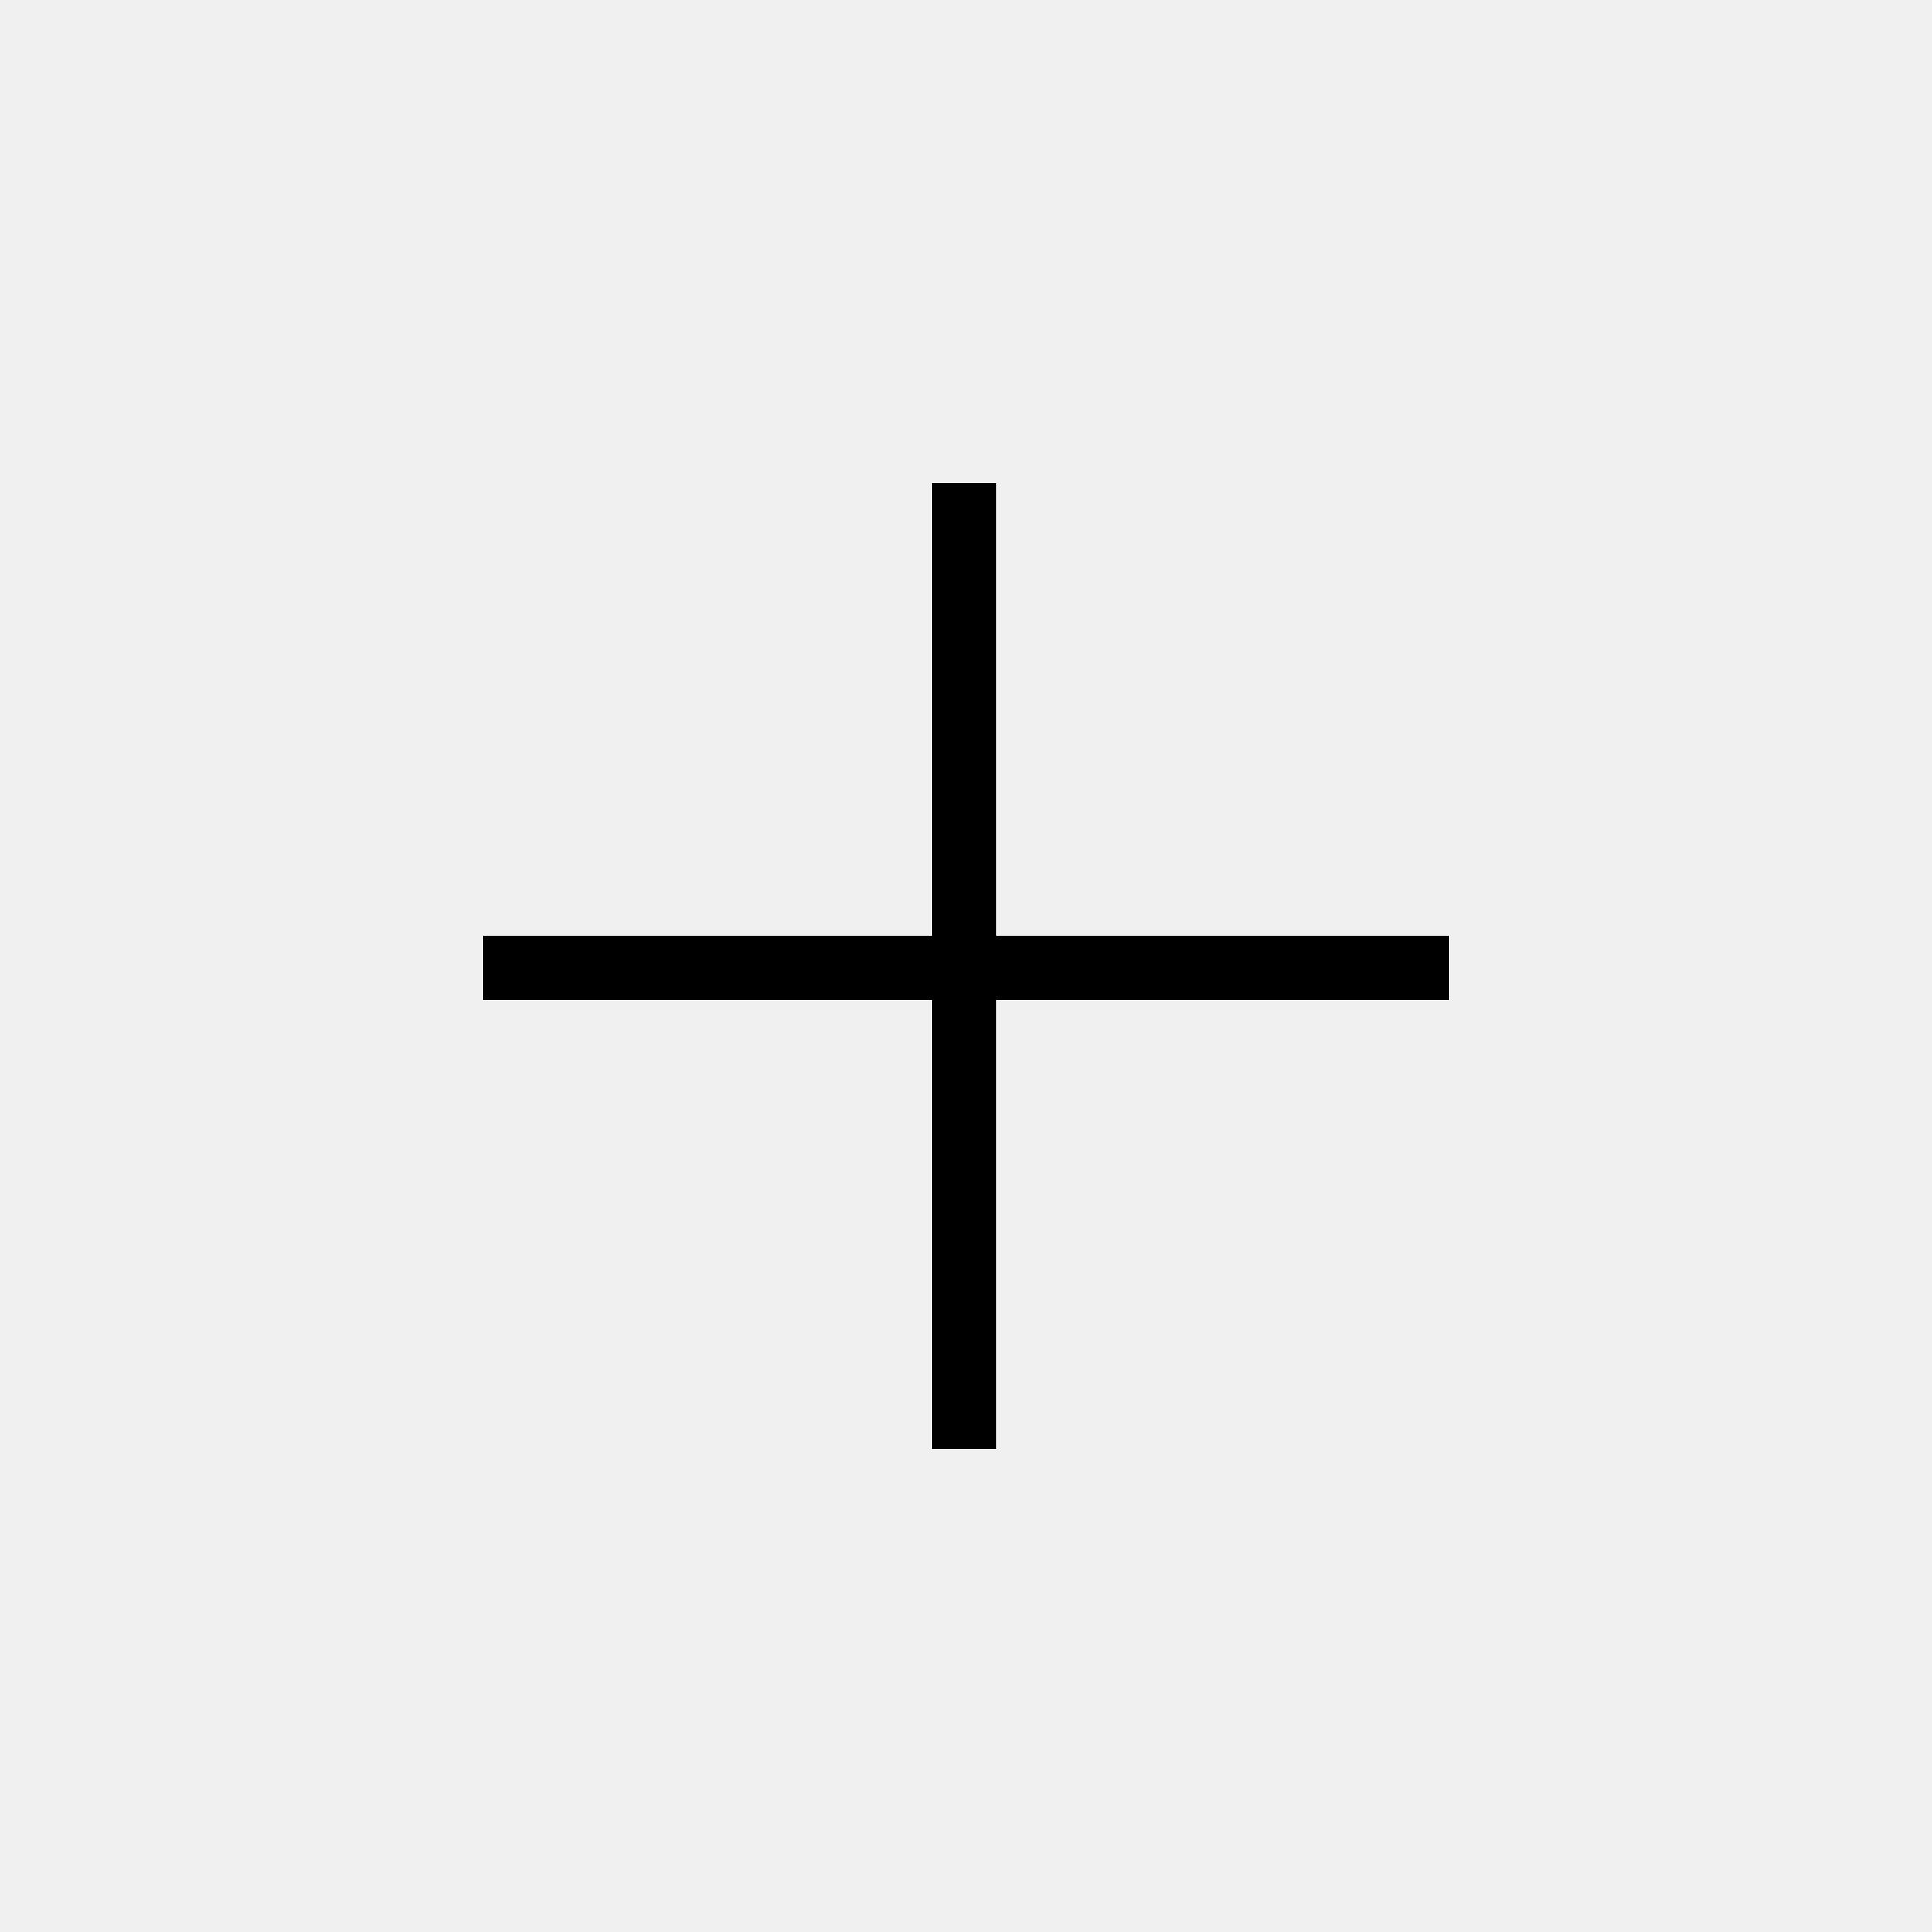
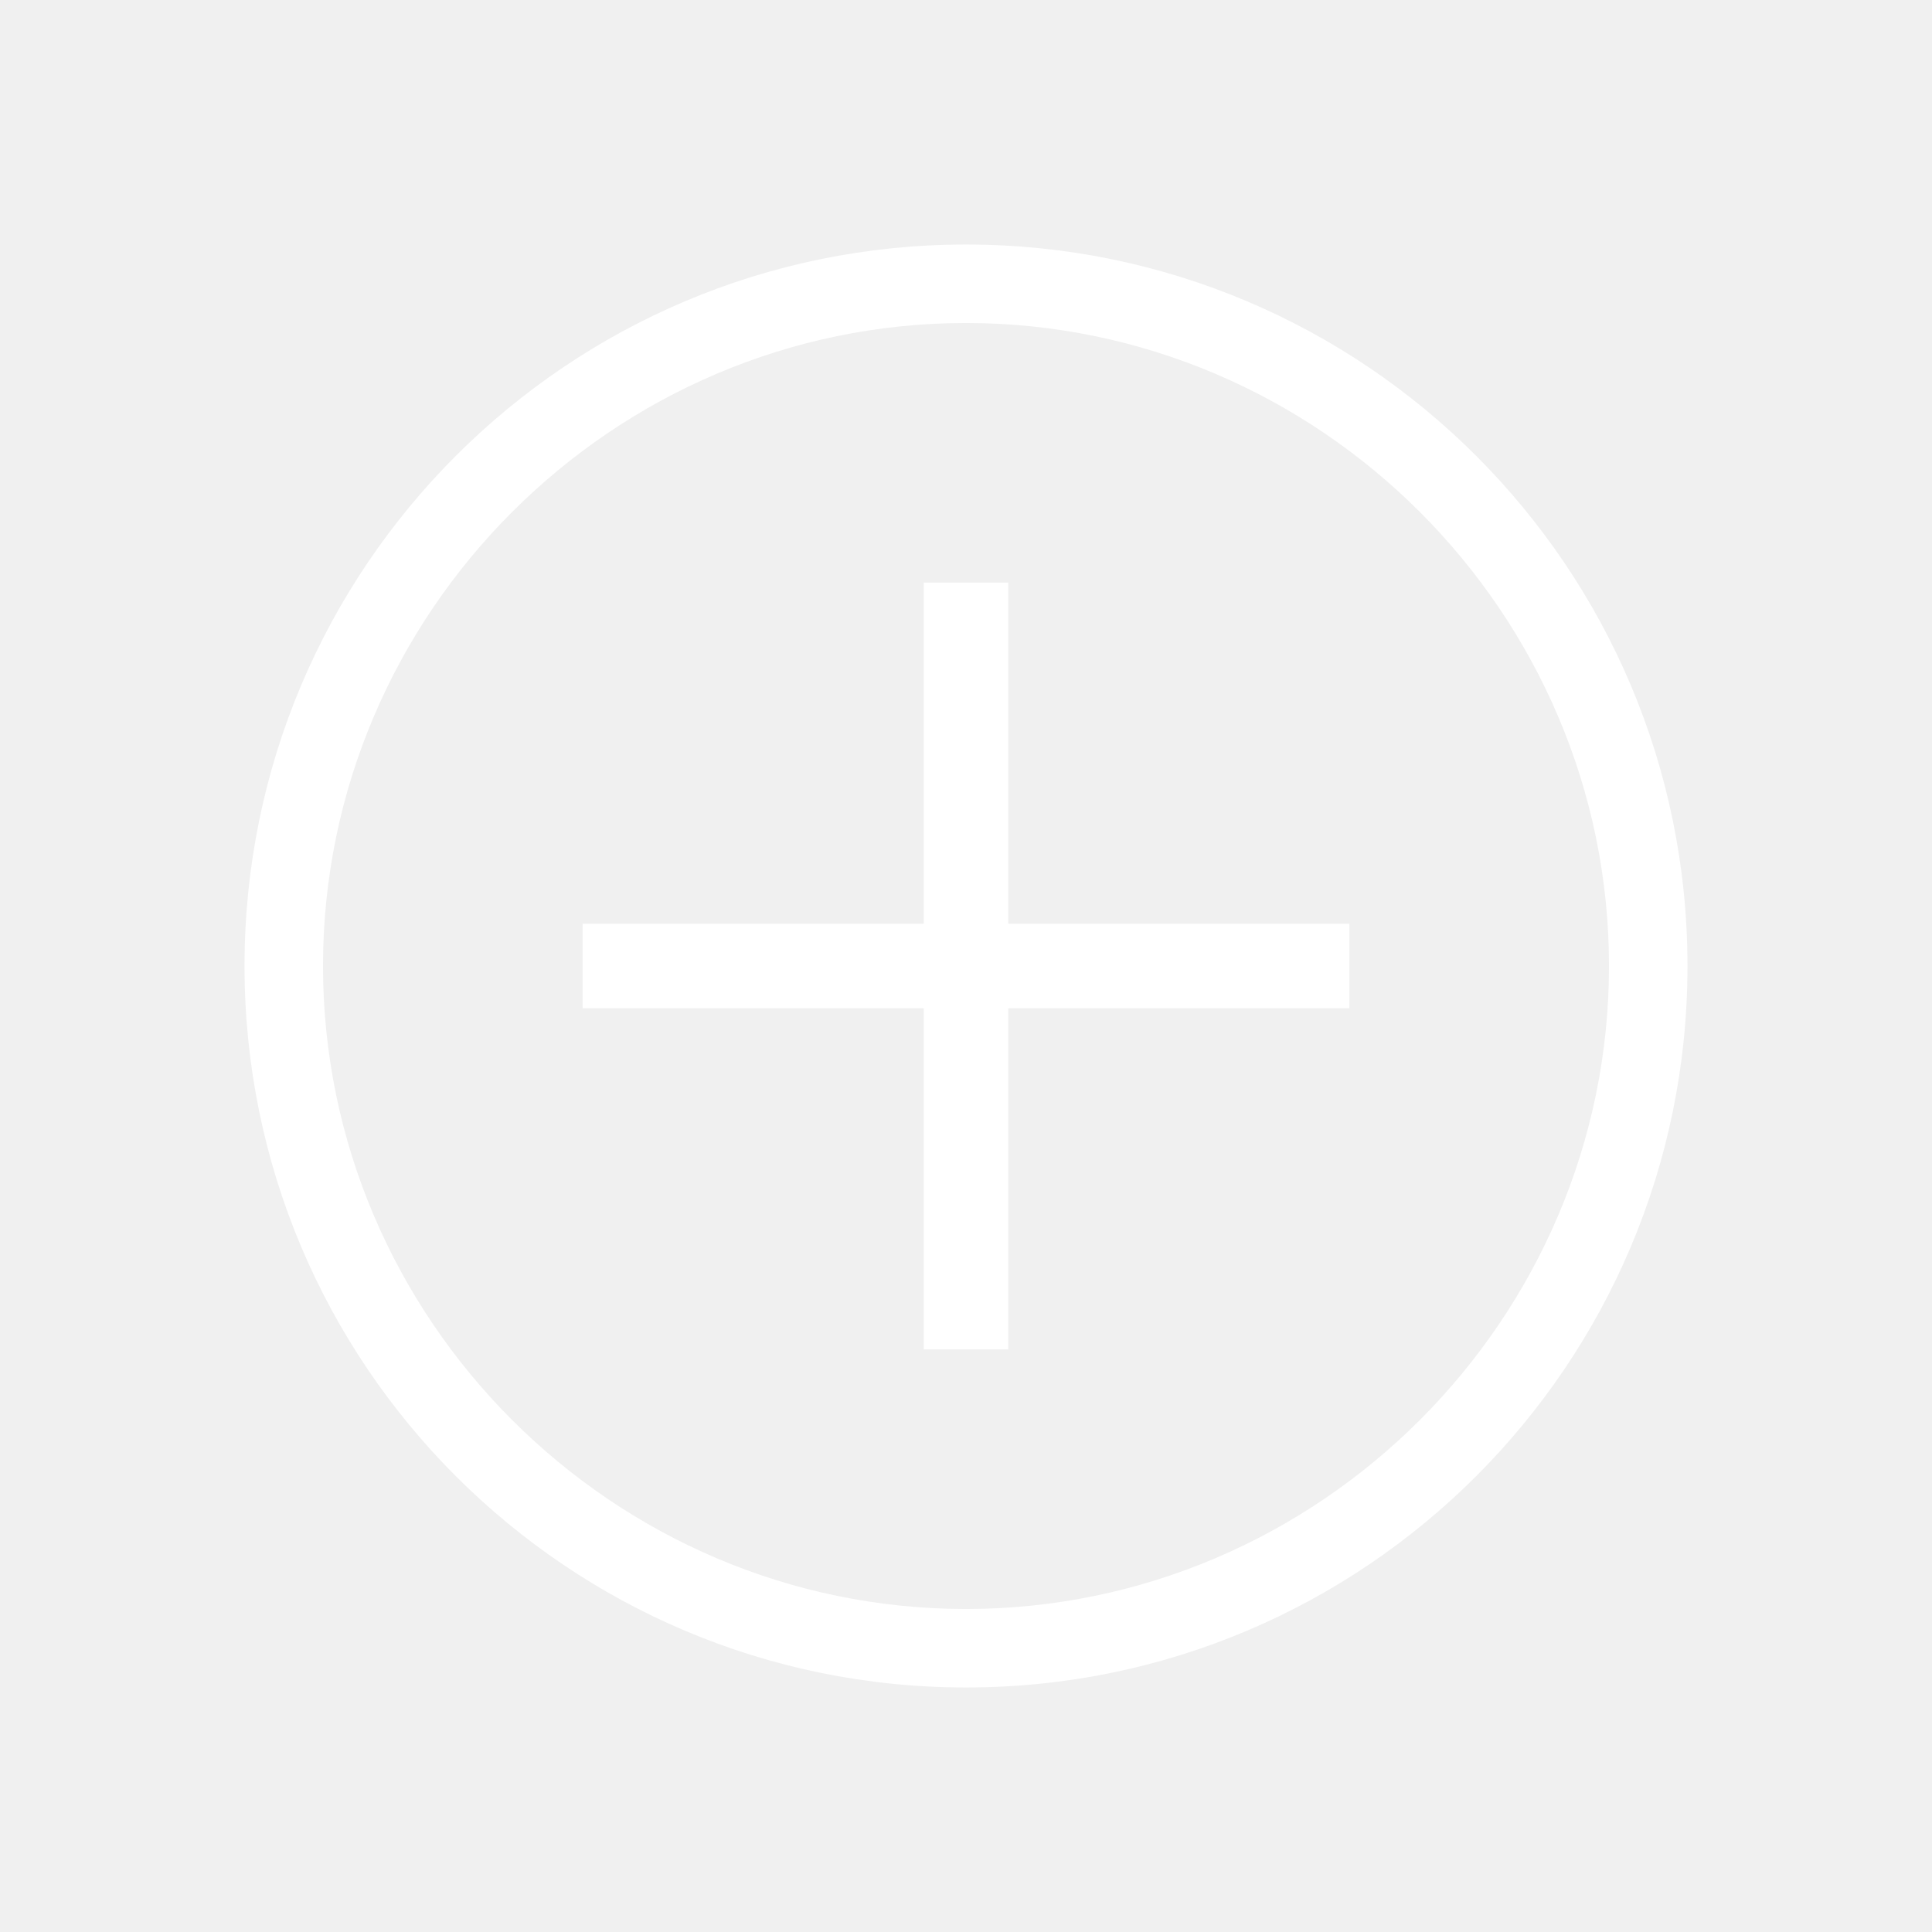
- <svg xmlns="http://www.w3.org/2000/svg" height="512px" id="Layer_1" style="enable-background:new 0 0 512 512;" version="1.1" viewBox="0 0 512 512" width="512px" xml:space="preserve">
+ <svg xmlns="http://www.w3.org/2000/svg" id="Layer_1" style="enable-background:new 0 0 64 64;" version="1.1" viewBox="0 0 64 64" xml:space="preserve">
+   <style type="text/css">
+ 	.st0{fill:#ffffff;}
+ </style>
  <g>
-     <path d="M384,265H264v119h-17V265H128v-17h119V128h17v120h120V265z" />
+     <g id="Icon-Plus" transform="translate(28, 278)">
+       <path class="st0" d="M4-222.1c-13.2,0-23.9-10.7-23.9-23.9c0-13.2,10.7-23.9,23.9-23.9s23.9,10.7,23.9,23.9     C27.9-232.8,17.2-222.1,4-222.1L4-222.1z M4-267.3c-11.7,0-21.3,9.6-21.3,21.3s9.6,21.3,21.3,21.3s21.3-9.6,21.3-21.3     S15.7-267.3,4-267.3L4-267.3z" id="Fill-38" />
+       <polygon class="st0" id="Fill-39" points="-8.7,-247.4 16.7,-247.4 16.7,-244.6 -8.7,-244.6    " />
+       <polygon class="st0" id="Fill-40" points="2.6,-258.7 5.4,-258.7 5.4,-233.3 2.6,-233.3    " />
+     </g>
  </g>
</svg>
